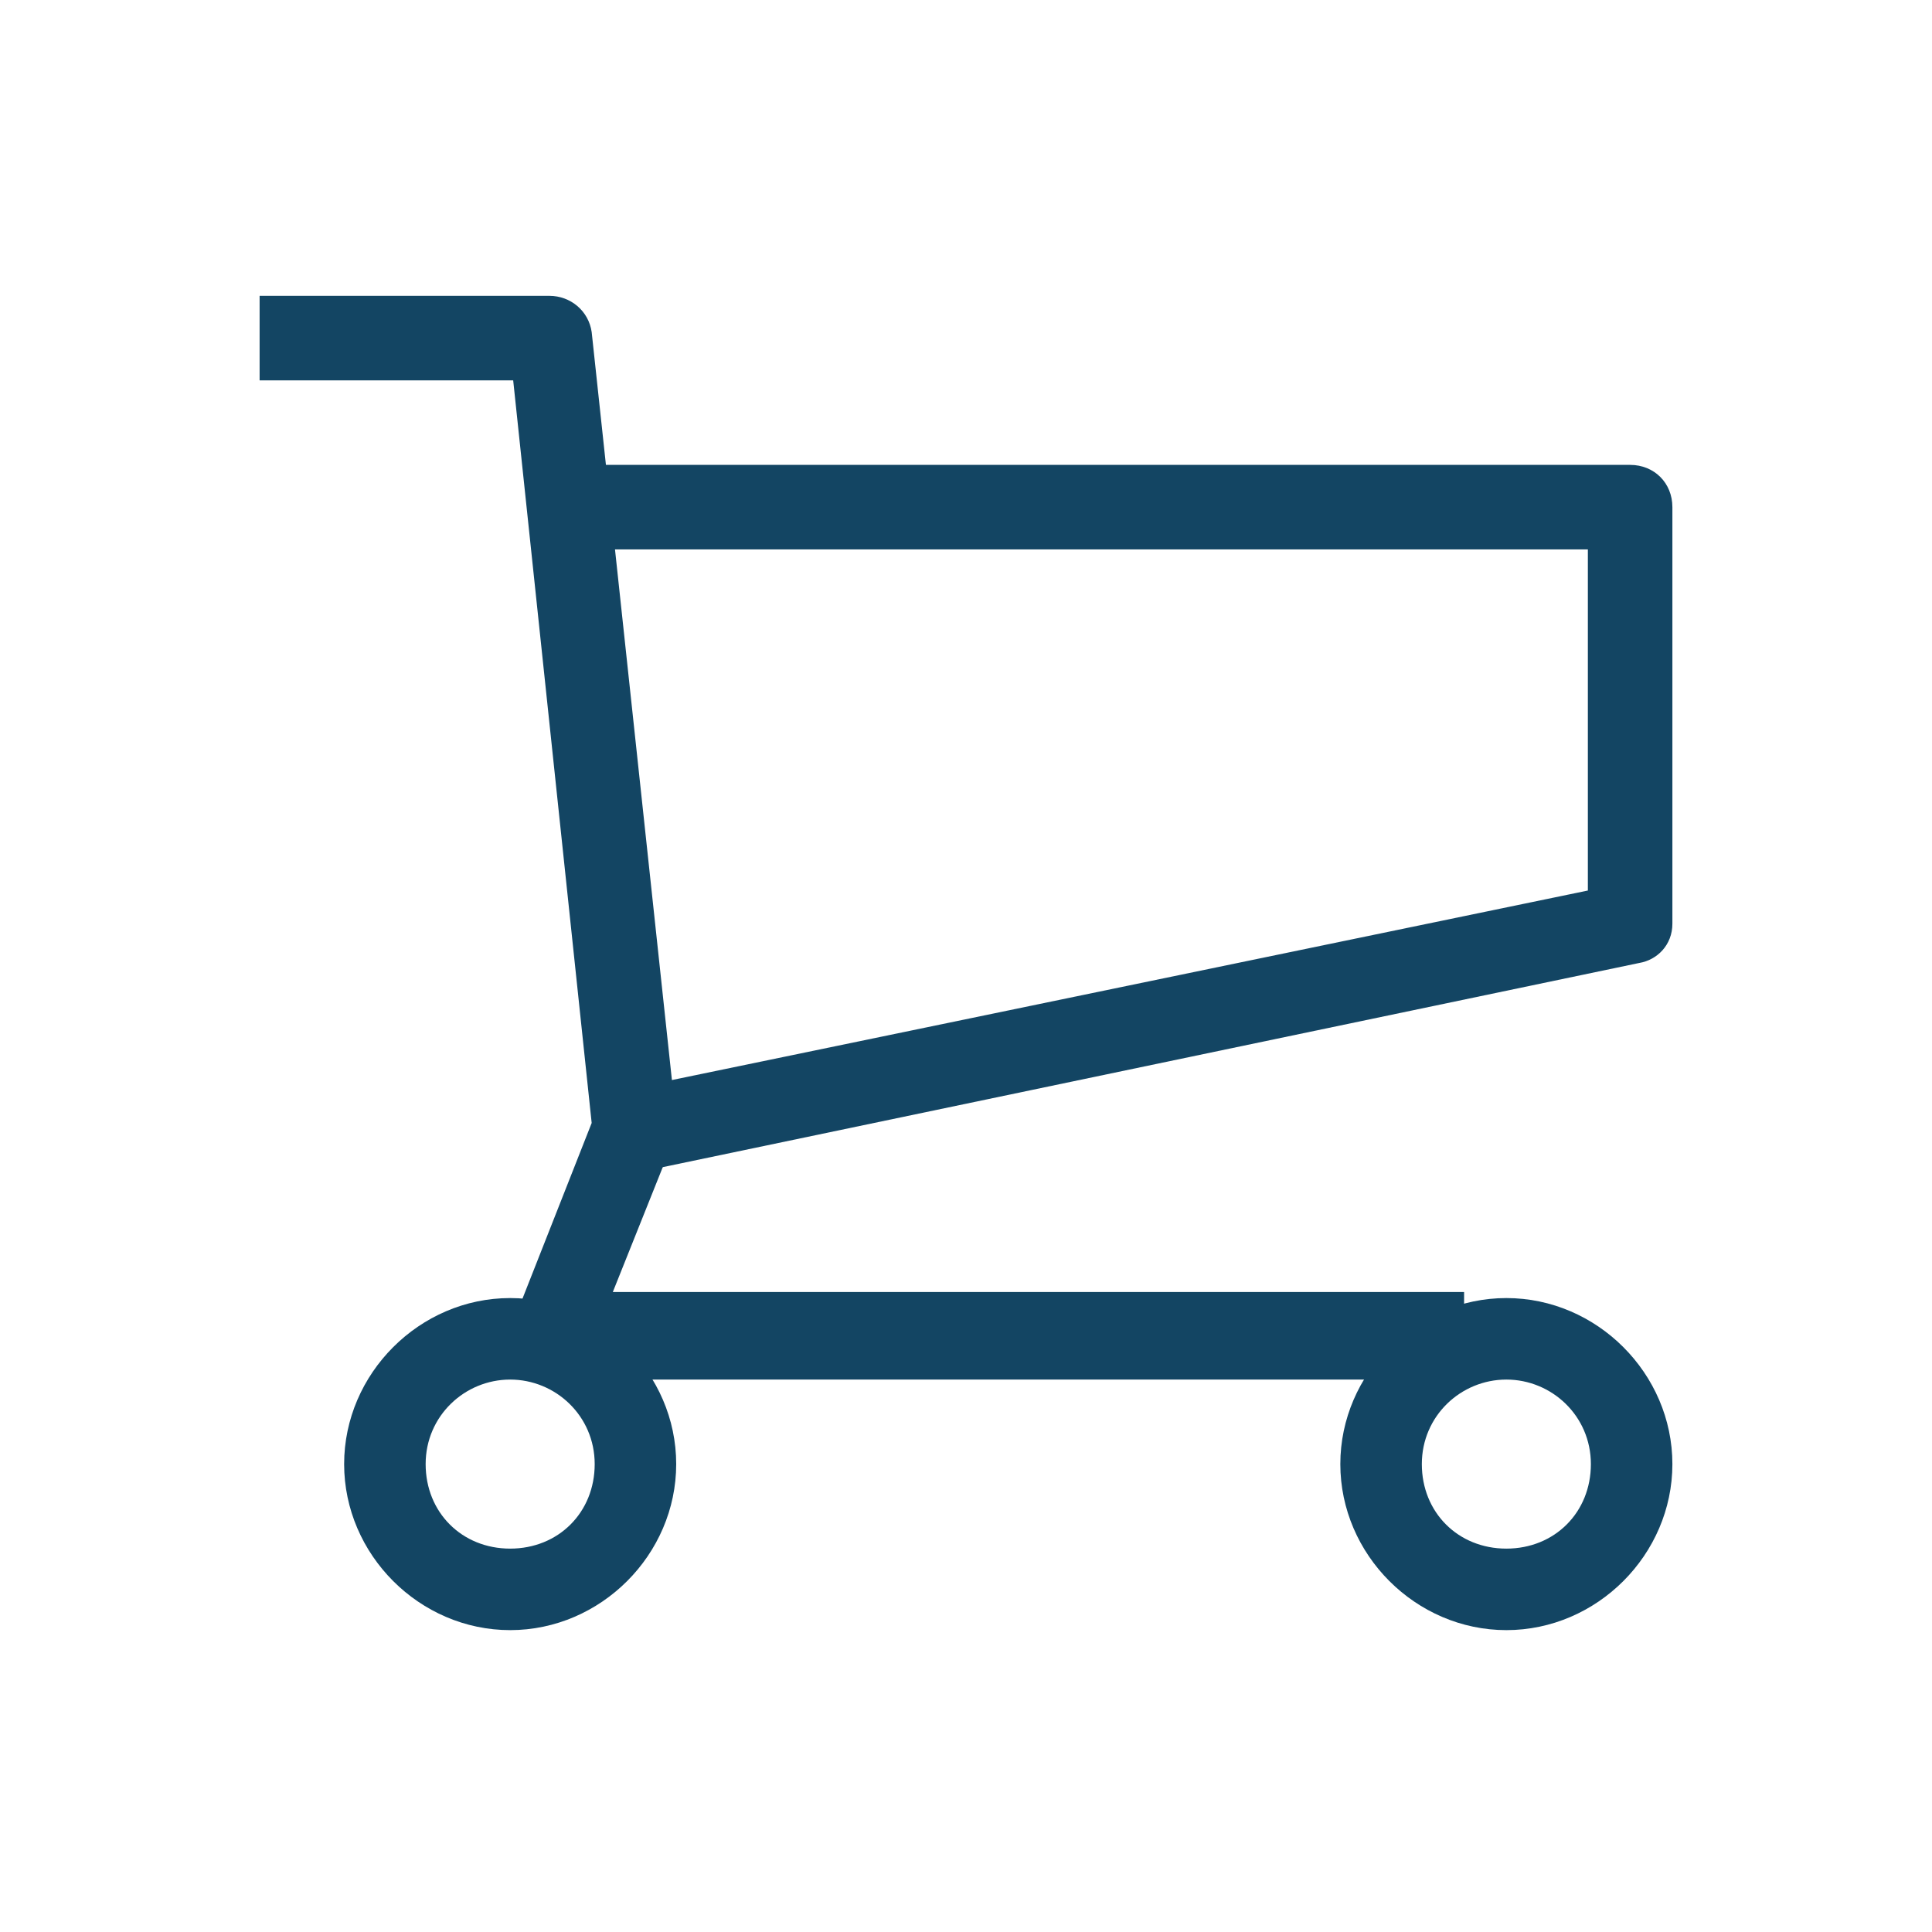
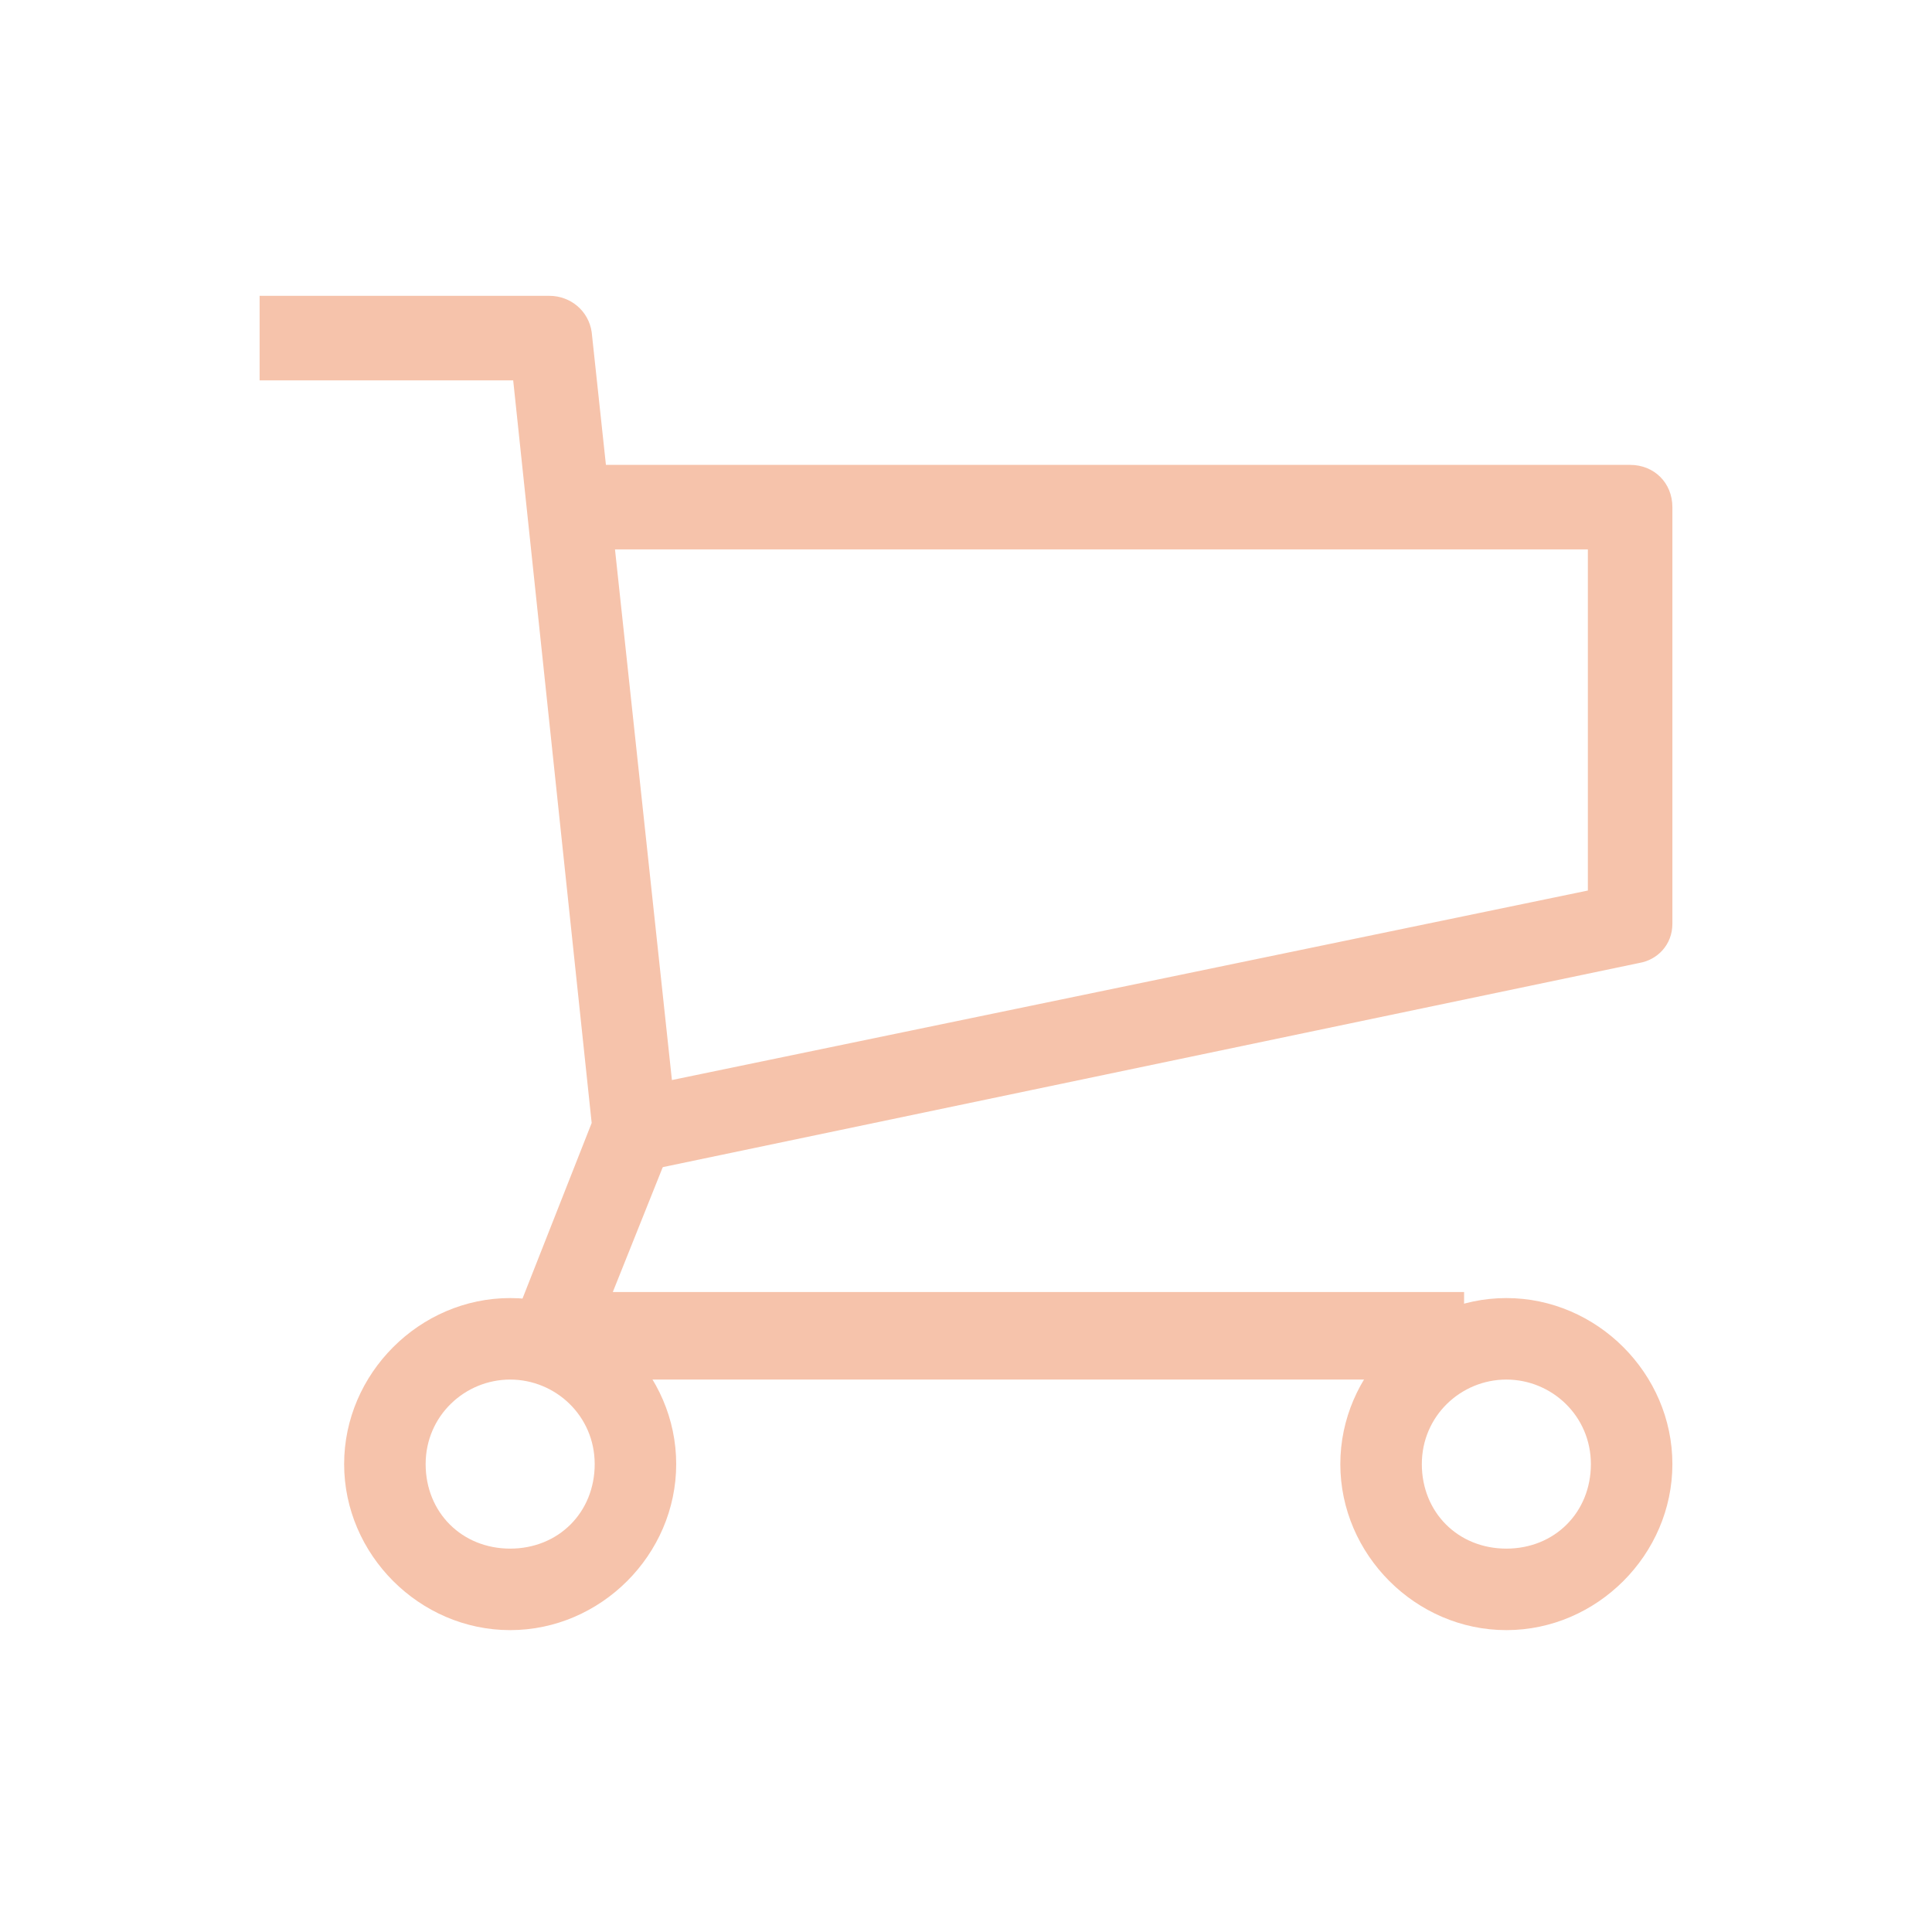
- <svg xmlns="http://www.w3.org/2000/svg" id="Layer_1" style="enable-background:new 0 0 64 64;" version="1.1" viewBox="0 0 64 64" xml:space="preserve">
+ <svg xmlns="http://www.w3.org/2000/svg" version="1.1" id="Layer_1" x="0px" y="0px" viewBox="0 0 64 64" style="enable-background:new 0 0 64 64;" xml:space="preserve">
  <style type="text/css">
- 	.st0{fill:#134563;}
+ 	.st0{fill:#F6C3AB;}
</style>
  <g>
    <g id="Icon-Cart" transform="translate(76, 478)">
-       <path class="st0" d="M-27.5-432.3h-30.3c-0.5,0-0.9-0.2-1.1-0.6c-0.3-0.4-0.3-0.9-0.1-1.3l2.6-6.6l-2.6-24.6h-8.4     v-2.8h9.6c0.7,0,1.3,0.5,1.4,1.2l2.8,26.1c0,0.2,0,0.4-0.1,0.7l-2,5h28.2V-432.3" id="Fill-110" />
-       <path class="st0" d="M-54.7-439.2l-0.6-2.7l31.9-6.6v-11.3h-33v-2.8H-22c0.8,0,1.4,0.6,1.4,1.4v13.8     c0,0.7-0.5,1.2-1.1,1.3L-54.7-439.2" id="Fill-111" />
-       <path class="st0" d="M-26.1-424c-3,0-5.5-2.5-5.5-5.5s2.5-5.5,5.5-5.5c3,0,5.5,2.5,5.5,5.5S-23.1-424-26.1-424     L-26.1-424z M-26.1-432.3c-1.5,0-2.8,1.2-2.8,2.8s1.2,2.8,2.8,2.8s2.8-1.2,2.8-2.8S-24.6-432.3-26.1-432.3L-26.1-432.3z" id="Fill-112" />
-       <path class="st0" d="M-59.1-424c-3,0-5.5-2.5-5.5-5.5s2.5-5.5,5.5-5.5s5.5,2.5,5.5,5.5S-56.1-424-59.1-424     L-59.1-424z M-59.1-432.3c-1.5,0-2.8,1.2-2.8,2.8s1.2,2.8,2.8,2.8s2.8-1.2,2.8-2.8S-57.6-432.3-59.1-432.3L-59.1-432.3z" id="Fill-113" />
+       <path id="Fill-110" class="st0" d="M-27.5-432.3h-30.3c-0.5,0-0.9-0.2-1.1-0.6c-0.3-0.4-0.3-0.9-0.1-1.3l2.6-6.6l-2.6-24.6h-8.4    v-2.8h9.6c0.7,0,1.3,0.5,1.4,1.2l2.8,26.1c0,0.2,0,0.4-0.1,0.7l-2,5h28.2L-27.5-432.3" />
+       <path id="Fill-111" class="st0" d="M-54.7-439.2l-0.6-2.7l31.9-6.6v-11.3h-33v-2.8H-22c0.8,0,1.4,0.6,1.4,1.4v13.8    c0,0.7-0.5,1.2-1.1,1.3L-54.7-439.2" />
+       <path id="Fill-112" class="st0" d="M-26.1-424c-3,0-5.5-2.5-5.5-5.5s2.5-5.5,5.5-5.5s5.5,2.5,5.5,5.5S-23.1-424-26.1-424    L-26.1-424z M-26.1-432.3c-1.5,0-2.8,1.2-2.8,2.8s1.2,2.8,2.8,2.8s2.8-1.2,2.8-2.8S-24.6-432.3-26.1-432.3L-26.1-432.3z" />
+       <path id="Fill-113" class="st0" d="M-59.1-424c-3,0-5.5-2.5-5.5-5.5s2.5-5.5,5.5-5.5s5.5,2.5,5.5,5.5S-56.1-424-59.1-424    L-59.1-424z M-59.1-432.3c-1.5,0-2.8,1.2-2.8,2.8s1.2,2.8,2.8,2.8s2.8-1.2,2.8-2.8S-57.6-432.3-59.1-432.3L-59.1-432.3z" />
    </g>
  </g>
</svg>
